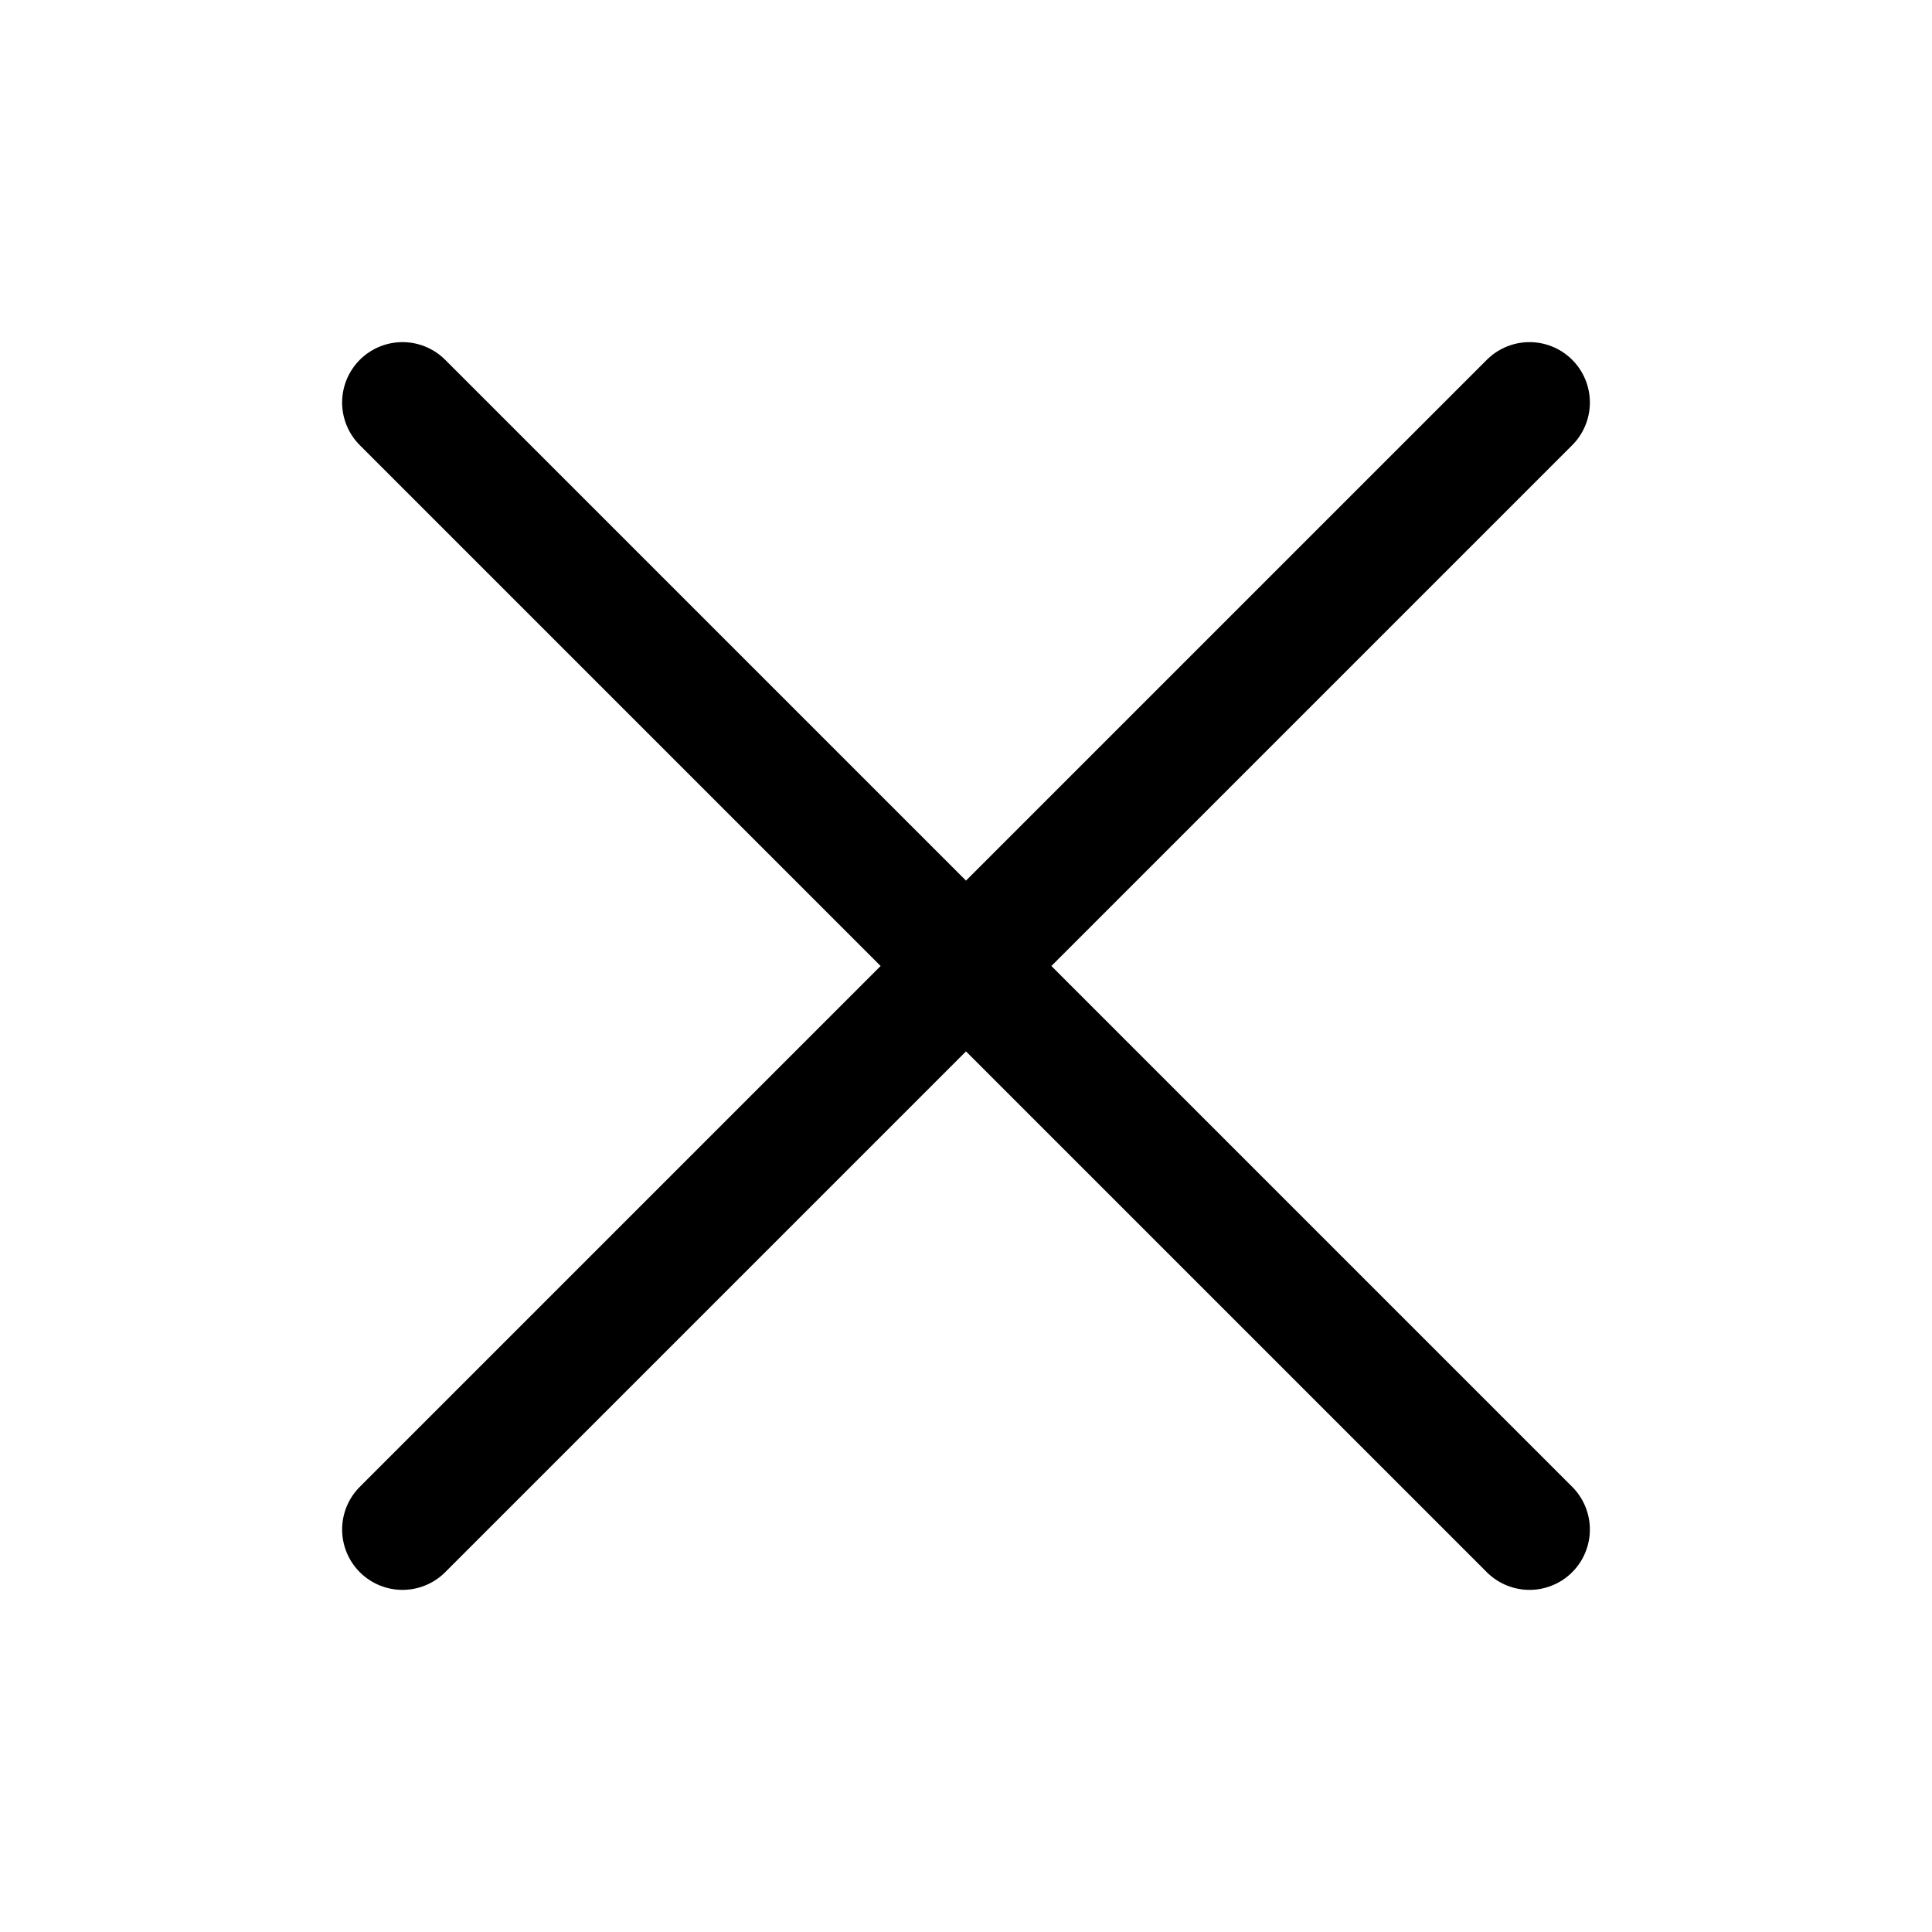
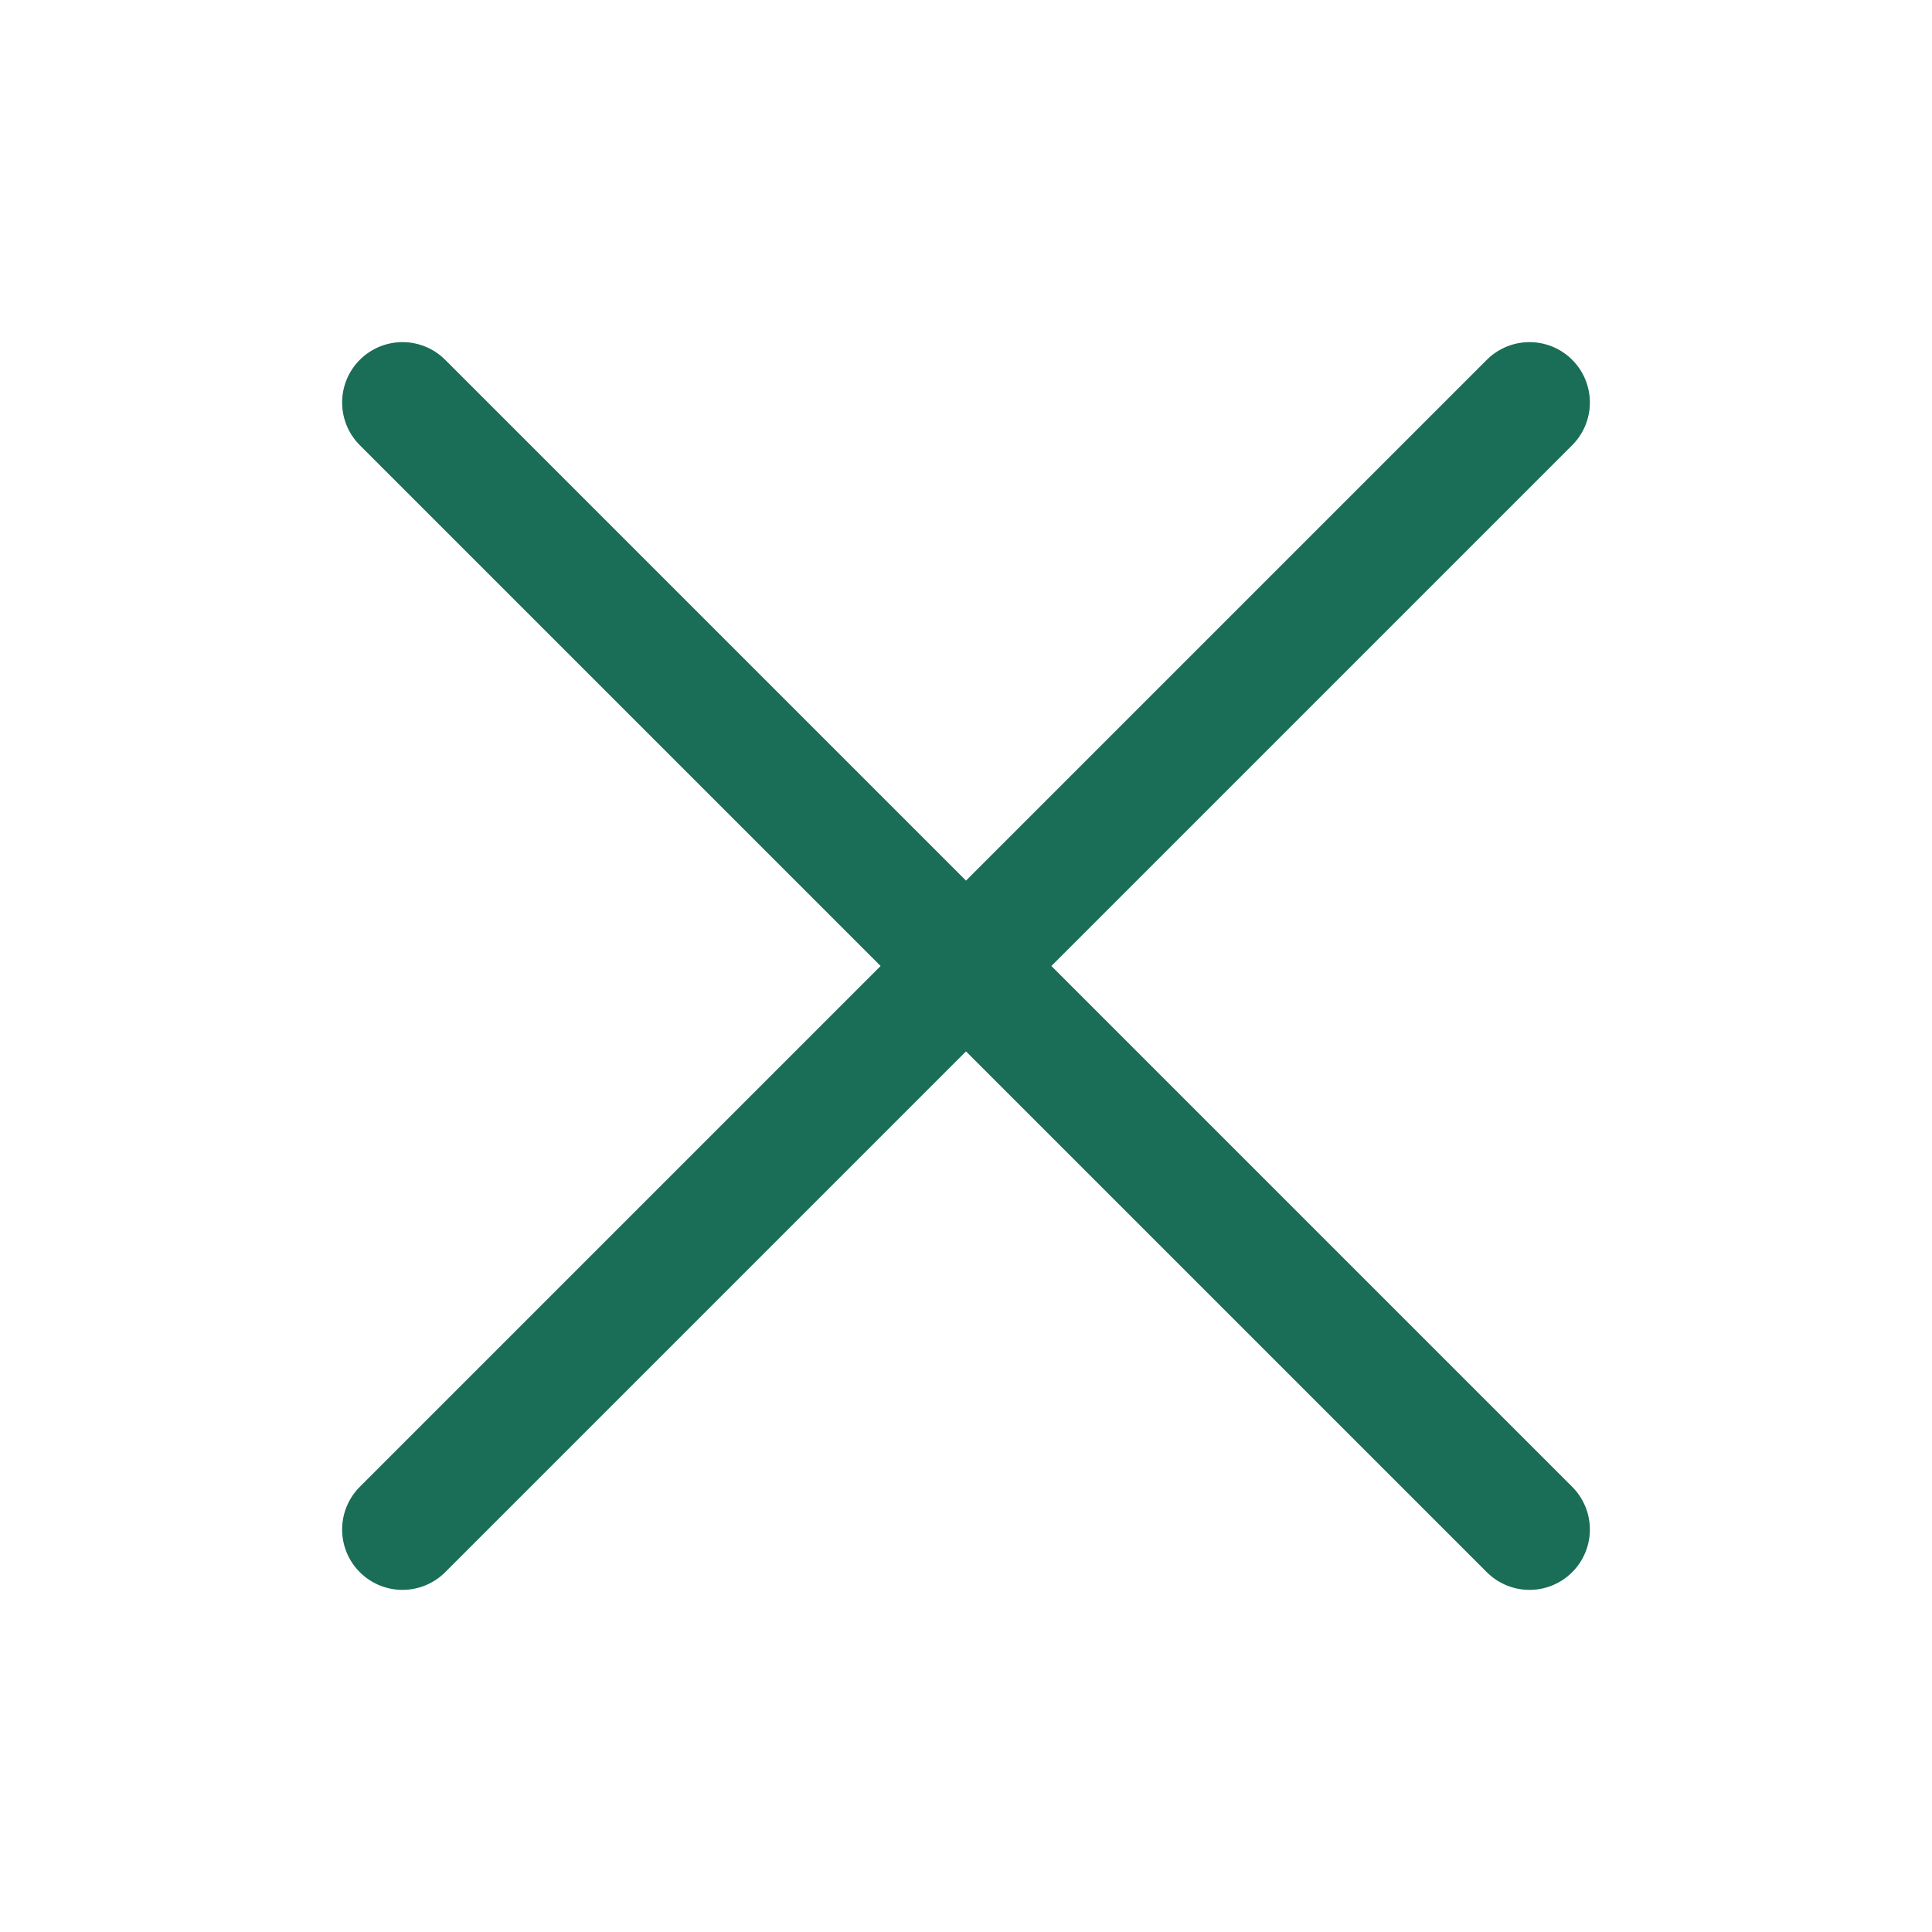
<svg xmlns="http://www.w3.org/2000/svg" width="800px" height="800px" viewBox="0 0 24 24" fill="none">
-   <path d="M19 5L5 19M5 5L19 19" stroke="#000000" stroke-width="1.5" stroke-linecap="round" stroke-linejoin="round" />
+   <g id="SVGRepo_bgCarrier" stroke-width="0" />
+   <g id="SVGRepo_tracerCarrier" stroke-linecap="round" stroke-linejoin="round" />
+   <g id="SVGRepo_iconCarrier">
+     <path d="M19 5L5 19M5 5L19 19" stroke="#1a6d56" stroke-width="1.5" stroke-linecap="round" stroke-linejoin="round" />
+   </g>
</svg>
